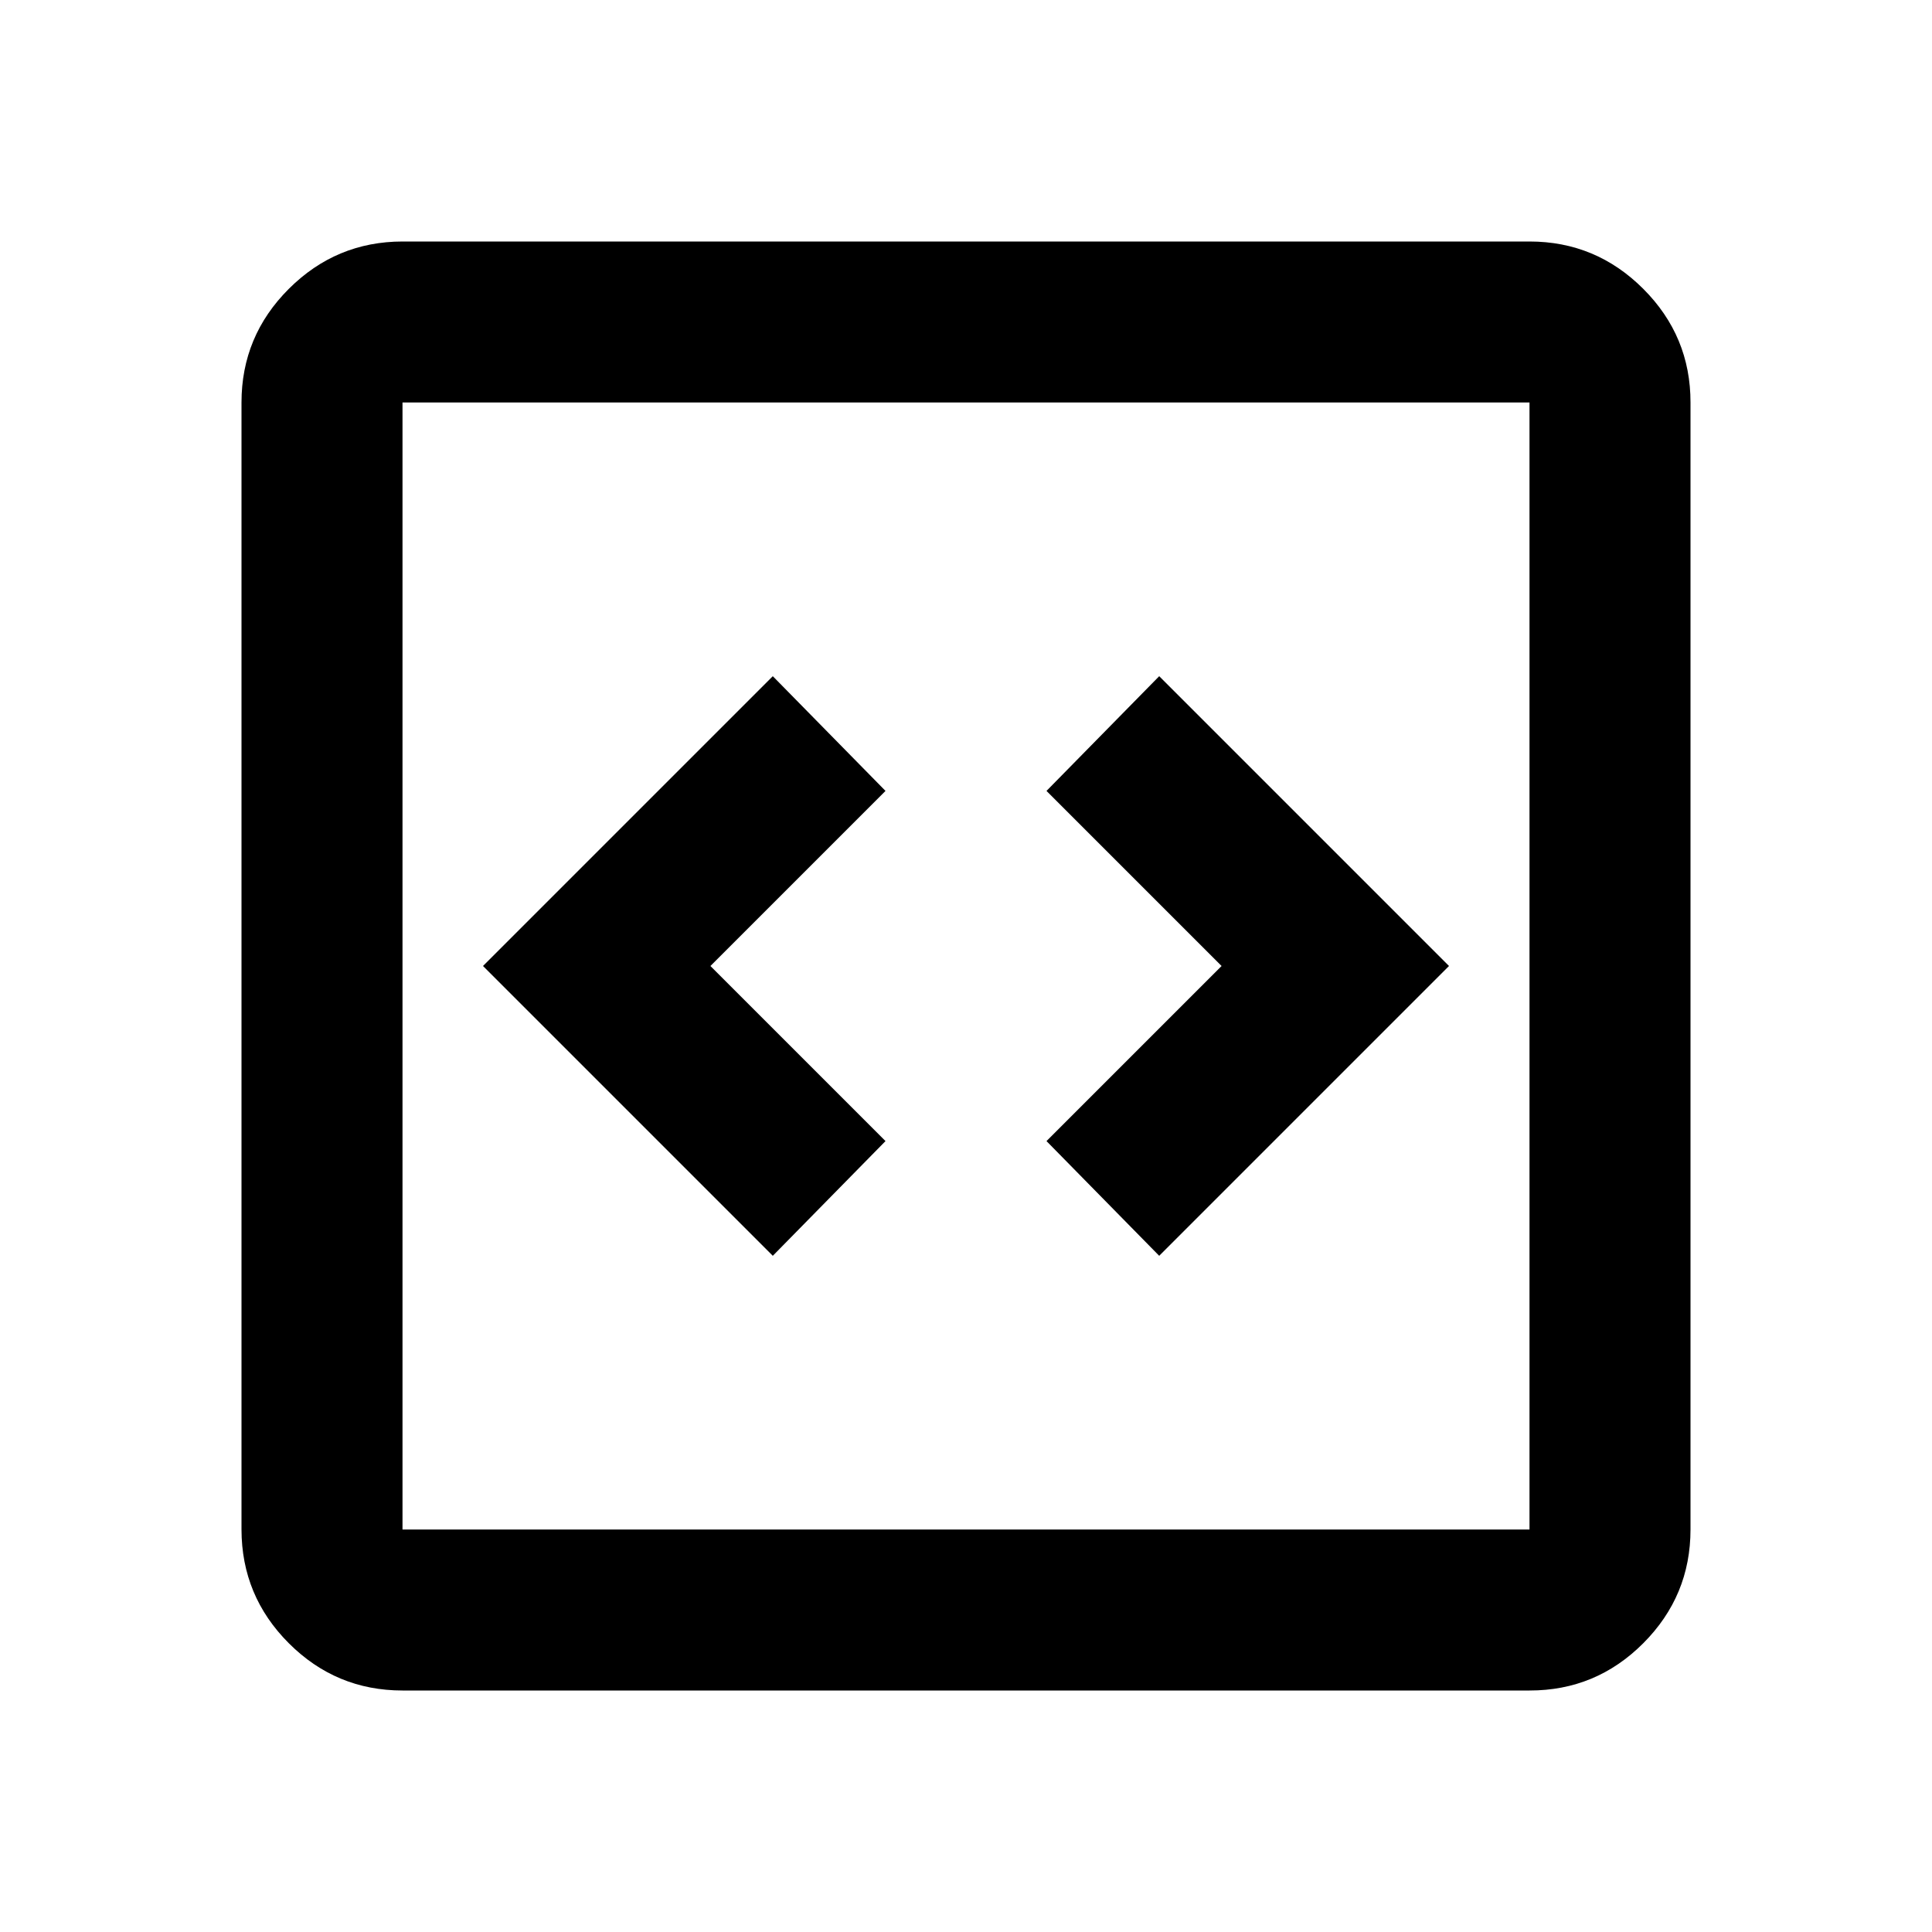
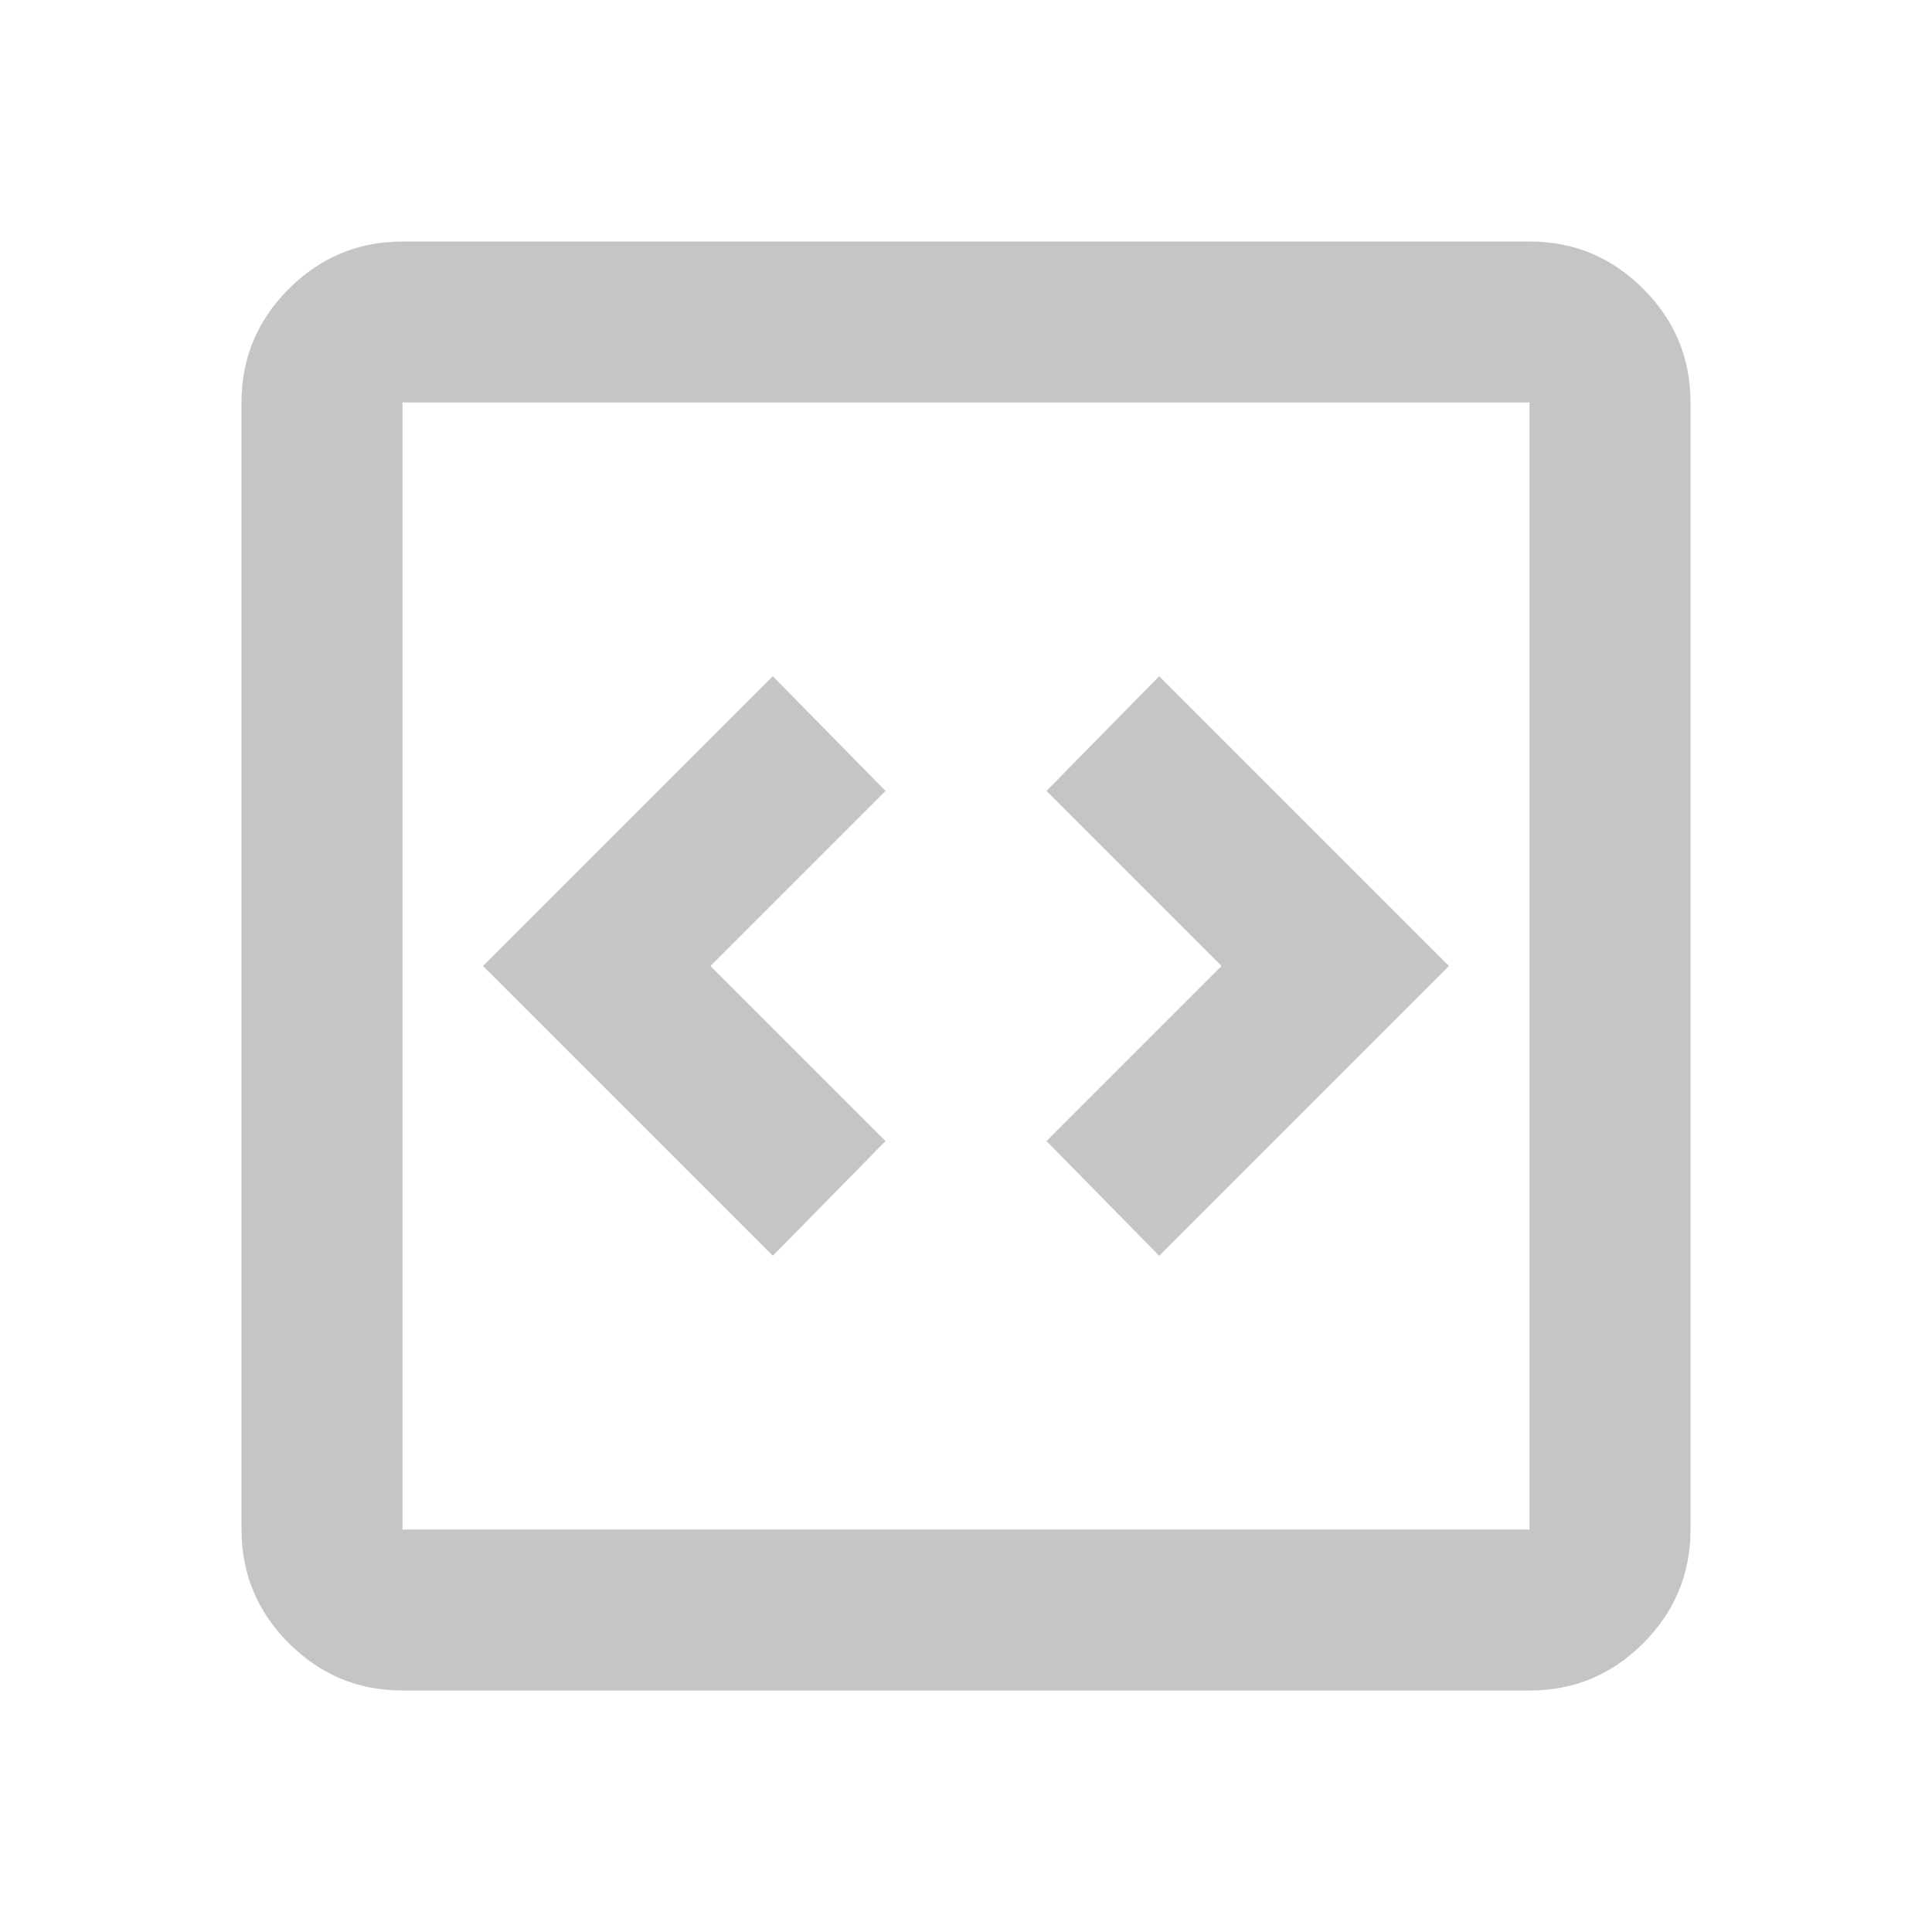
<svg xmlns="http://www.w3.org/2000/svg" width="24" height="24" viewBox="0 0 24 24">
-   <path fill="currentColor" d="m9.6 15.6l1.4-1.425L8.825 12L11 9.825L9.6 8.4L6 12zm4.8 0L18 12l-3.6-3.6L13 9.825L15.175 12L13 14.175zM5 21q-.825 0-1.412-.587T3 19V5q0-.825.588-1.412T5 3h14q.825 0 1.413.588T21 5v14q0 .825-.587 1.413T19 21zm0-2h14V5H5zM5 5v14z" />
+   <path fill="#c5c5c5" d="m9.6 15.6l1.4-1.425L8.825 12L11 9.825L9.6 8.4L6 12zm4.8 0L18 12l-3.6-3.6L13 9.825L15.175 12L13 14.175zM5 21q-.825 0-1.412-.587T3 19V5q0-.825.588-1.412T5 3h14q.825 0 1.413.588T21 5v14q0 .825-.587 1.413T19 21zm0-2h14V5H5zM5 5v14z" />
</svg>
